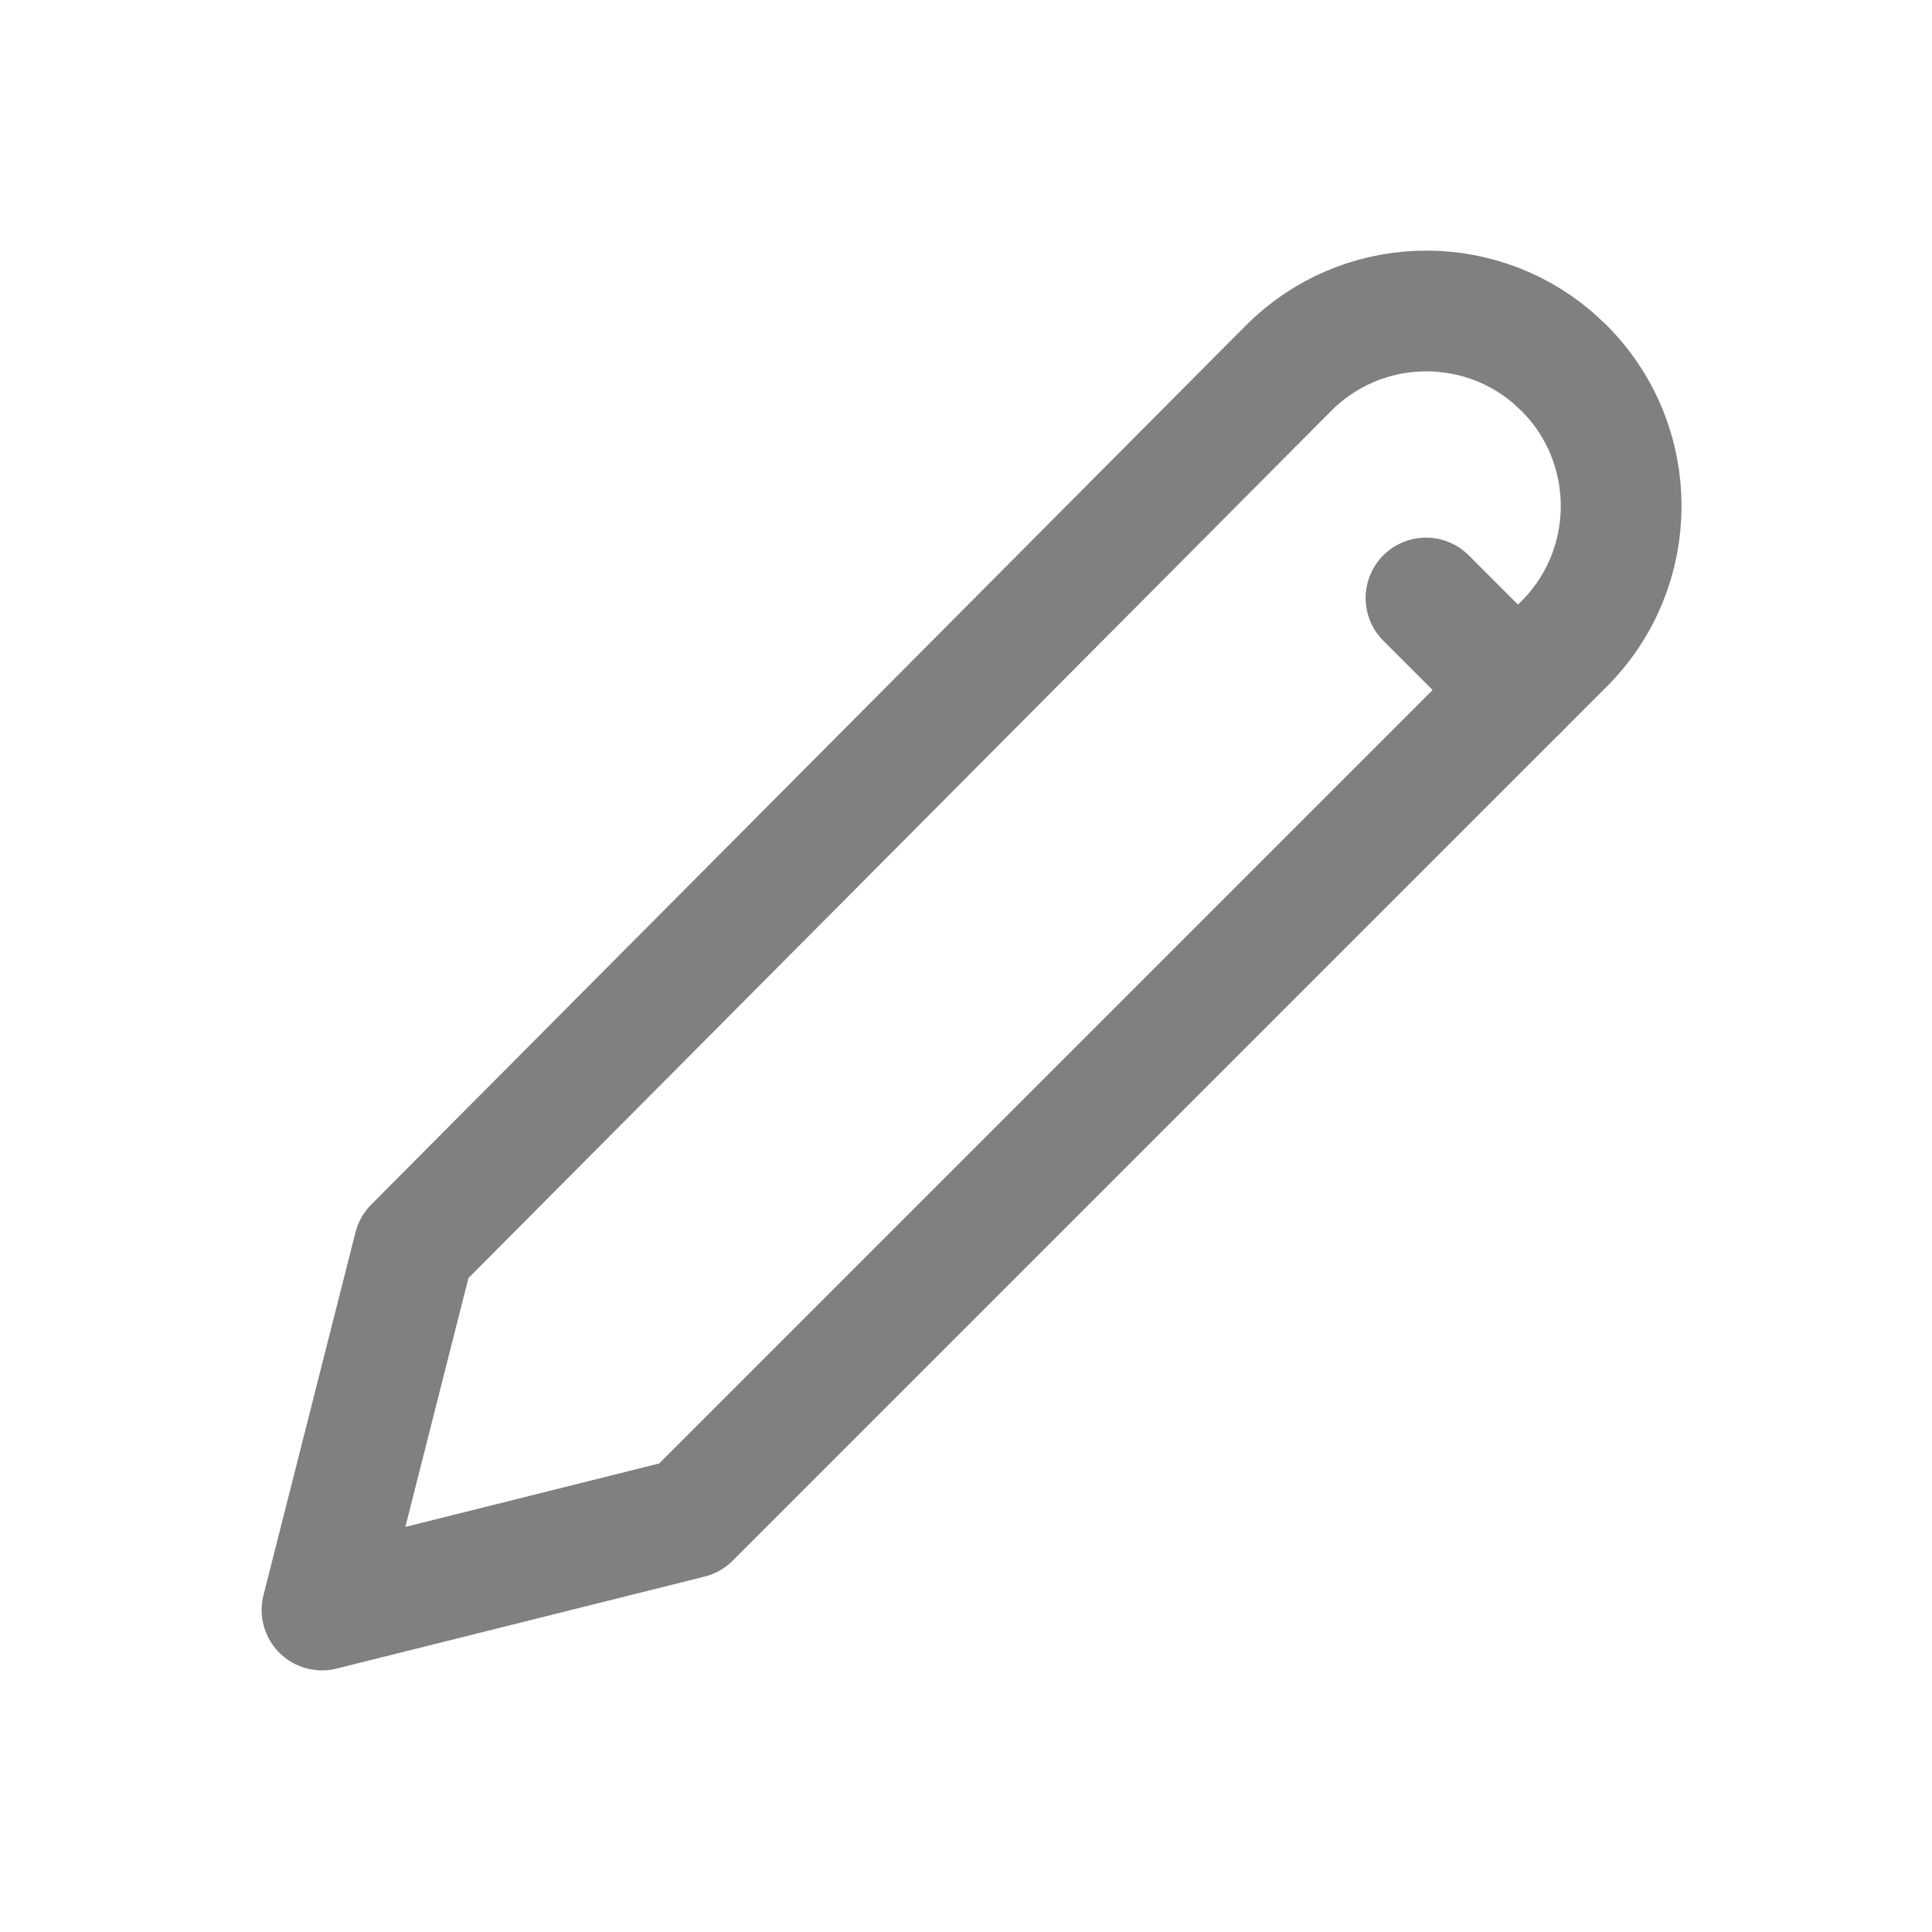
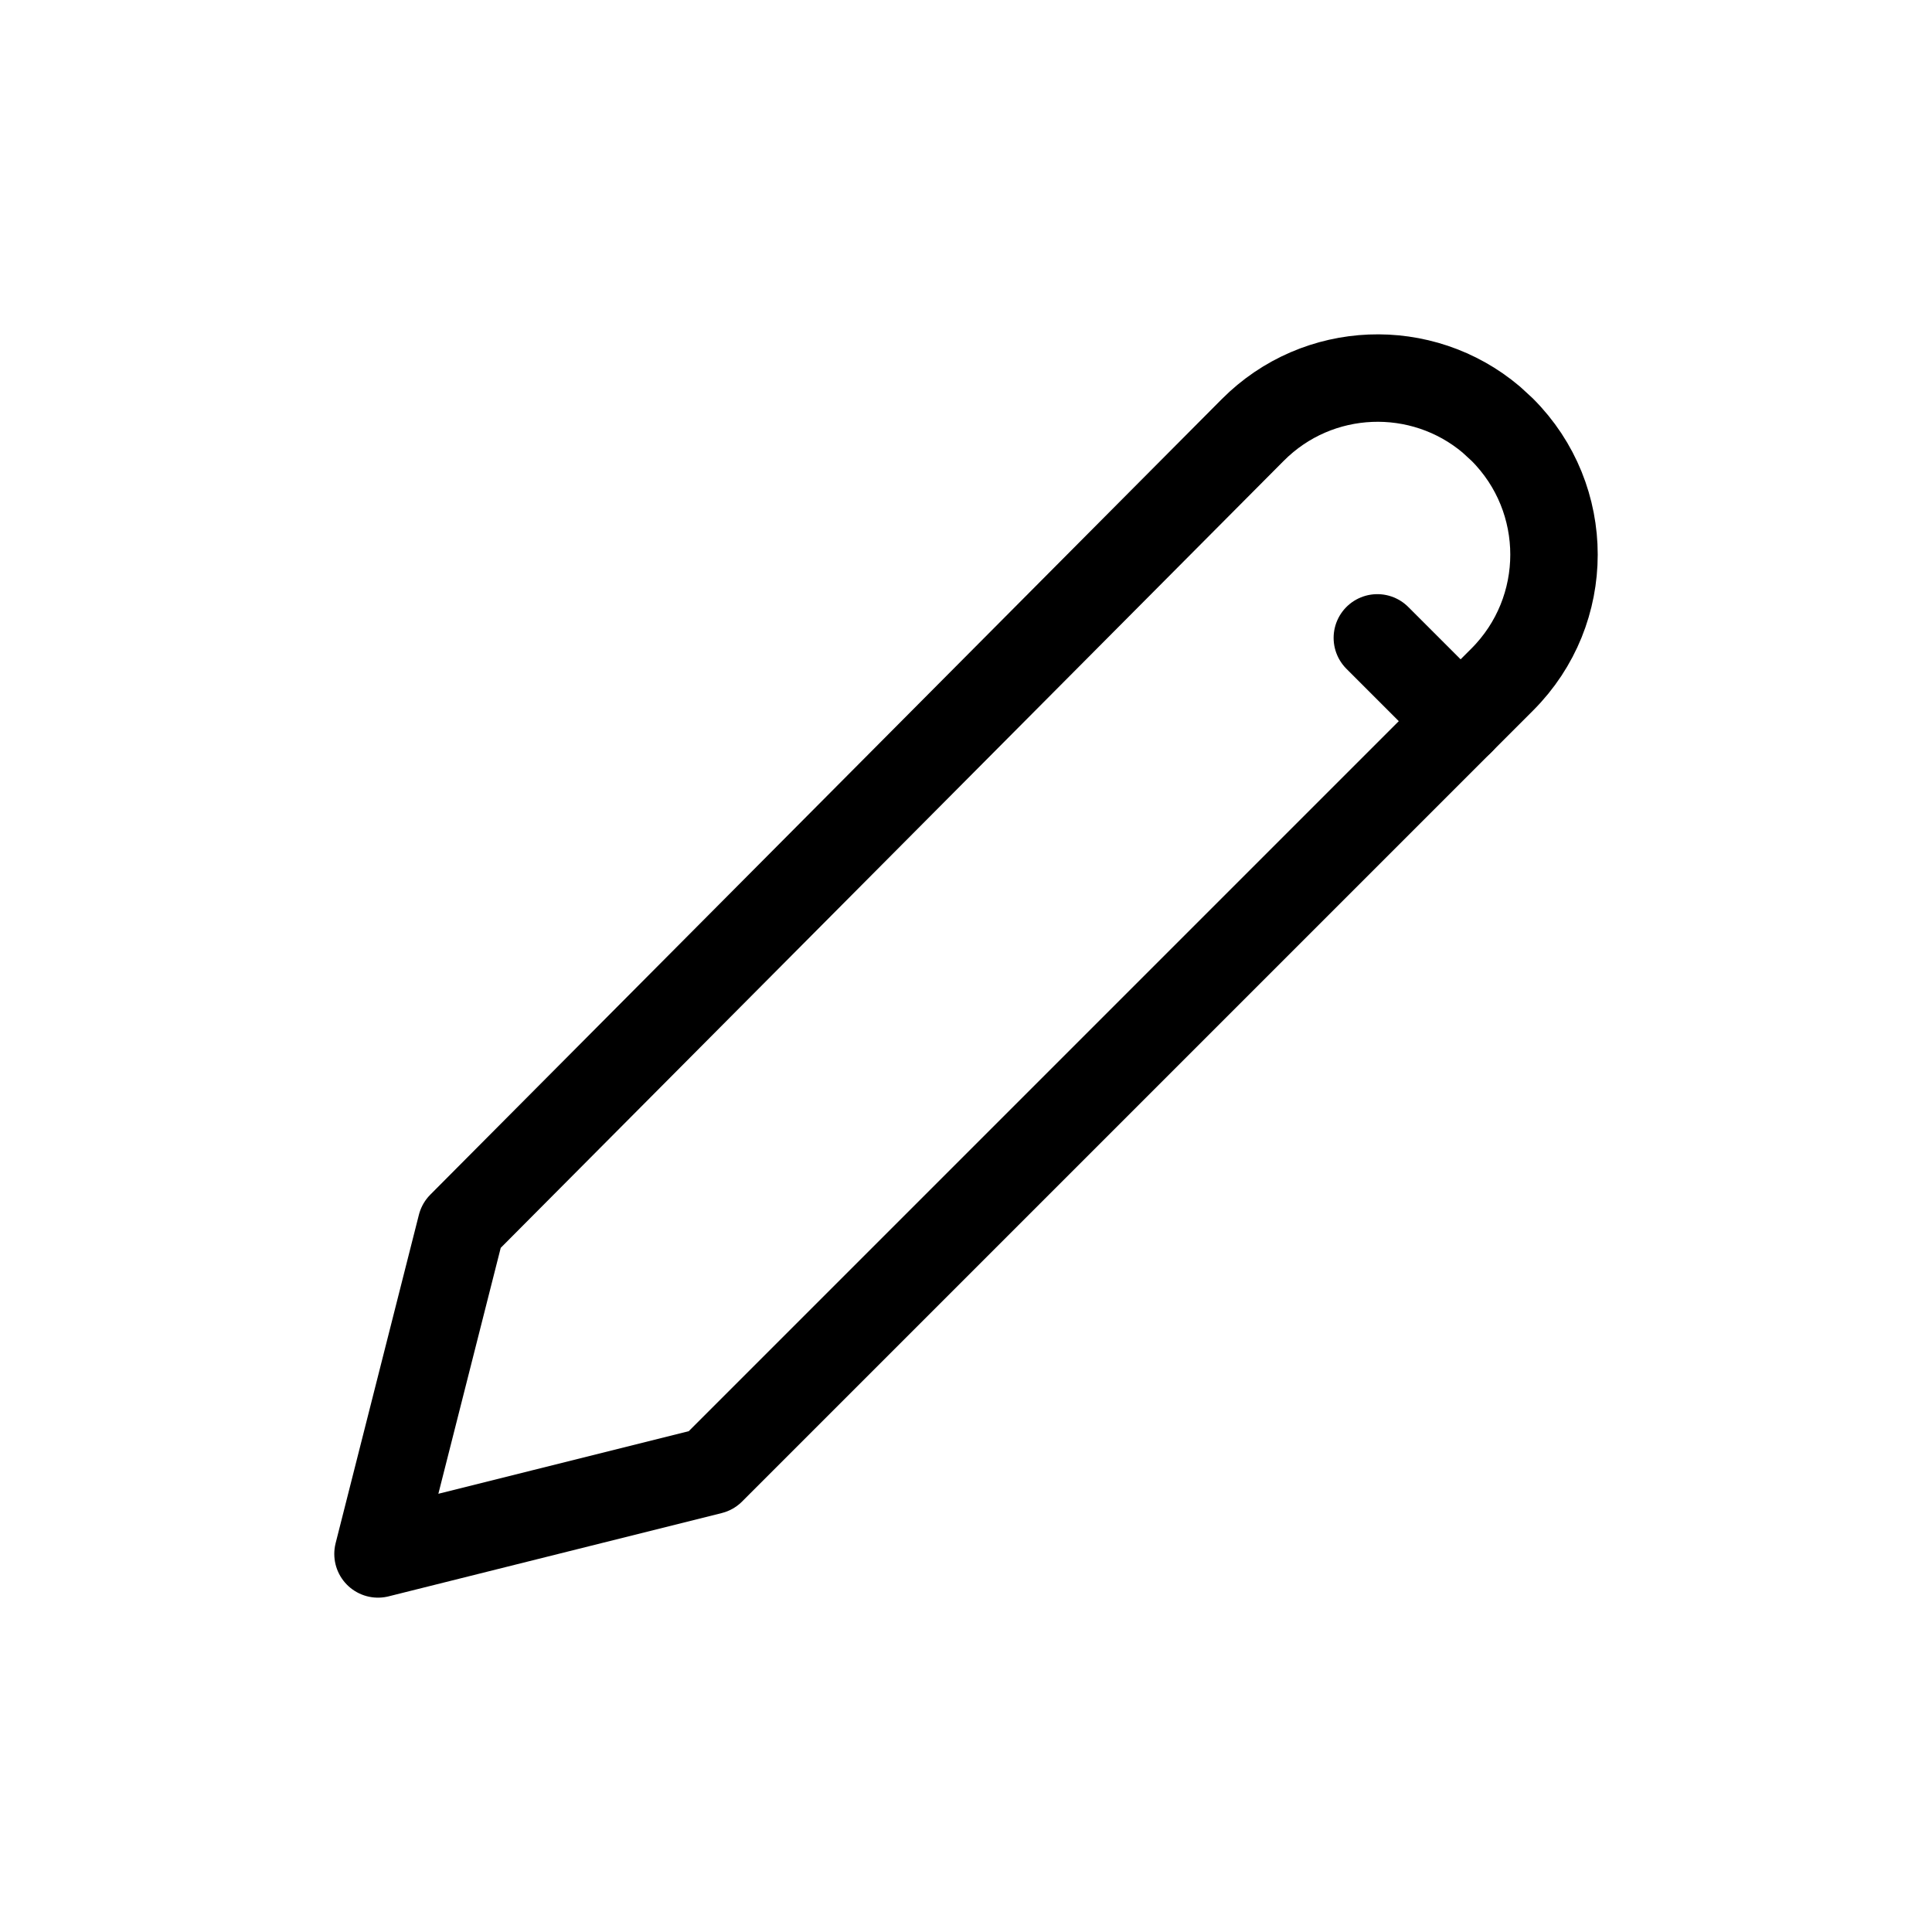
<svg xmlns="http://www.w3.org/2000/svg" width="100%" height="100%" viewBox="0 0 800 800" version="1.1" xml:space="preserve" style="fill-rule:evenodd;clip-rule:evenodd;stroke-linecap:round;stroke-linejoin:round;">
-   <g id="pen" transform="matrix(1,0,0,1,114.286,114.286)">
-     <g>
-       <path d="M533.333,38.095C564.892,69.654 564.892,120.822 533.333,152.381L171.429,514.286L19.048,552.381L57.143,402.147L419.194,38.241C449.022,8.26 496.574,6.643 528.312,33.477L533.333,38.095Z" style="fill:none;stroke:rgb(128,128,128);stroke-width:50px;" />
-       <path d="M476.19,133.333L514.286,171.429" style="fill:none;stroke:rgb(128,128,128);stroke-width:50px;" />
+   <g transform="matrix(0.905197,0,0,0.905197,139.281,143.437)">
+     <g id="pen">
+       <g>
+         <path d="M533.333,38.095C564.892,69.654 564.892,120.822 533.333,152.381L171.429,514.286L19.048,552.381L57.143,402.147L419.194,38.241C449.022,8.26 496.574,6.643 528.312,33.477L533.333,38.095Z" style="fill:none;stroke:black;stroke-width:40px;" />
+         <path d="M476.19,133.333L514.286,171.429" style="fill:none;stroke:black;stroke-width:40px;" />
+       </g>
    </g>
  </g>
</svg>
